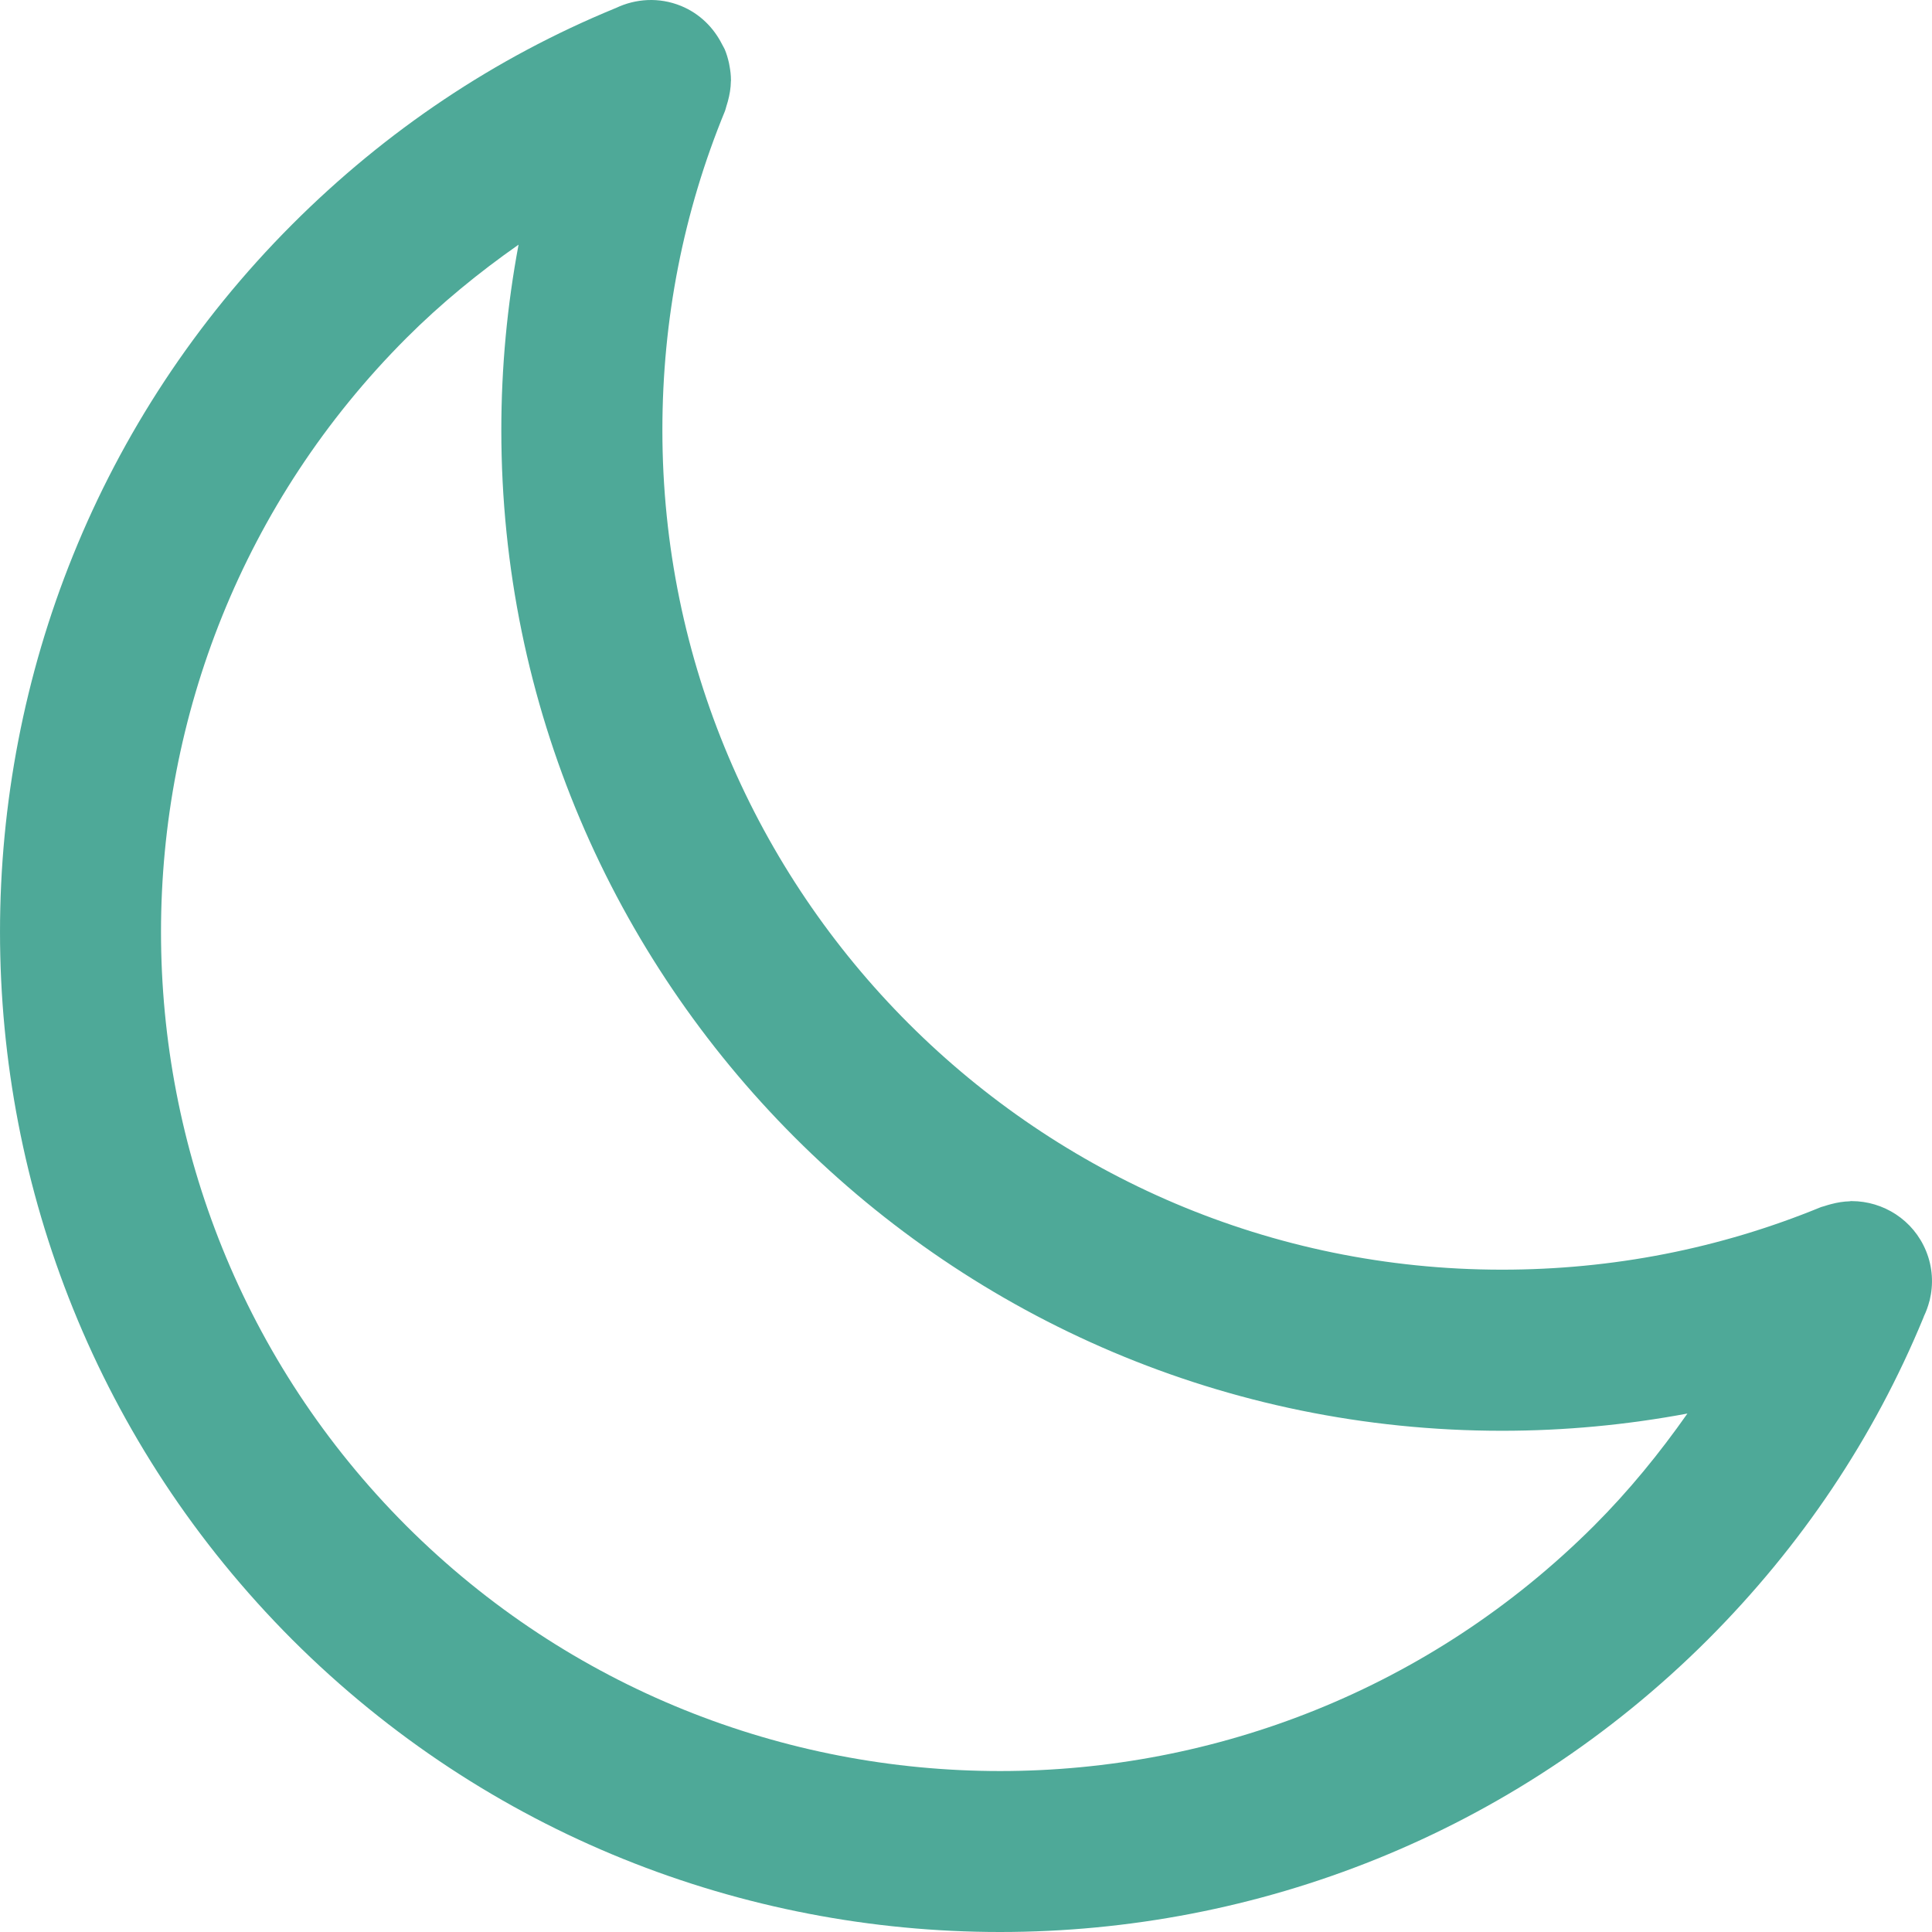
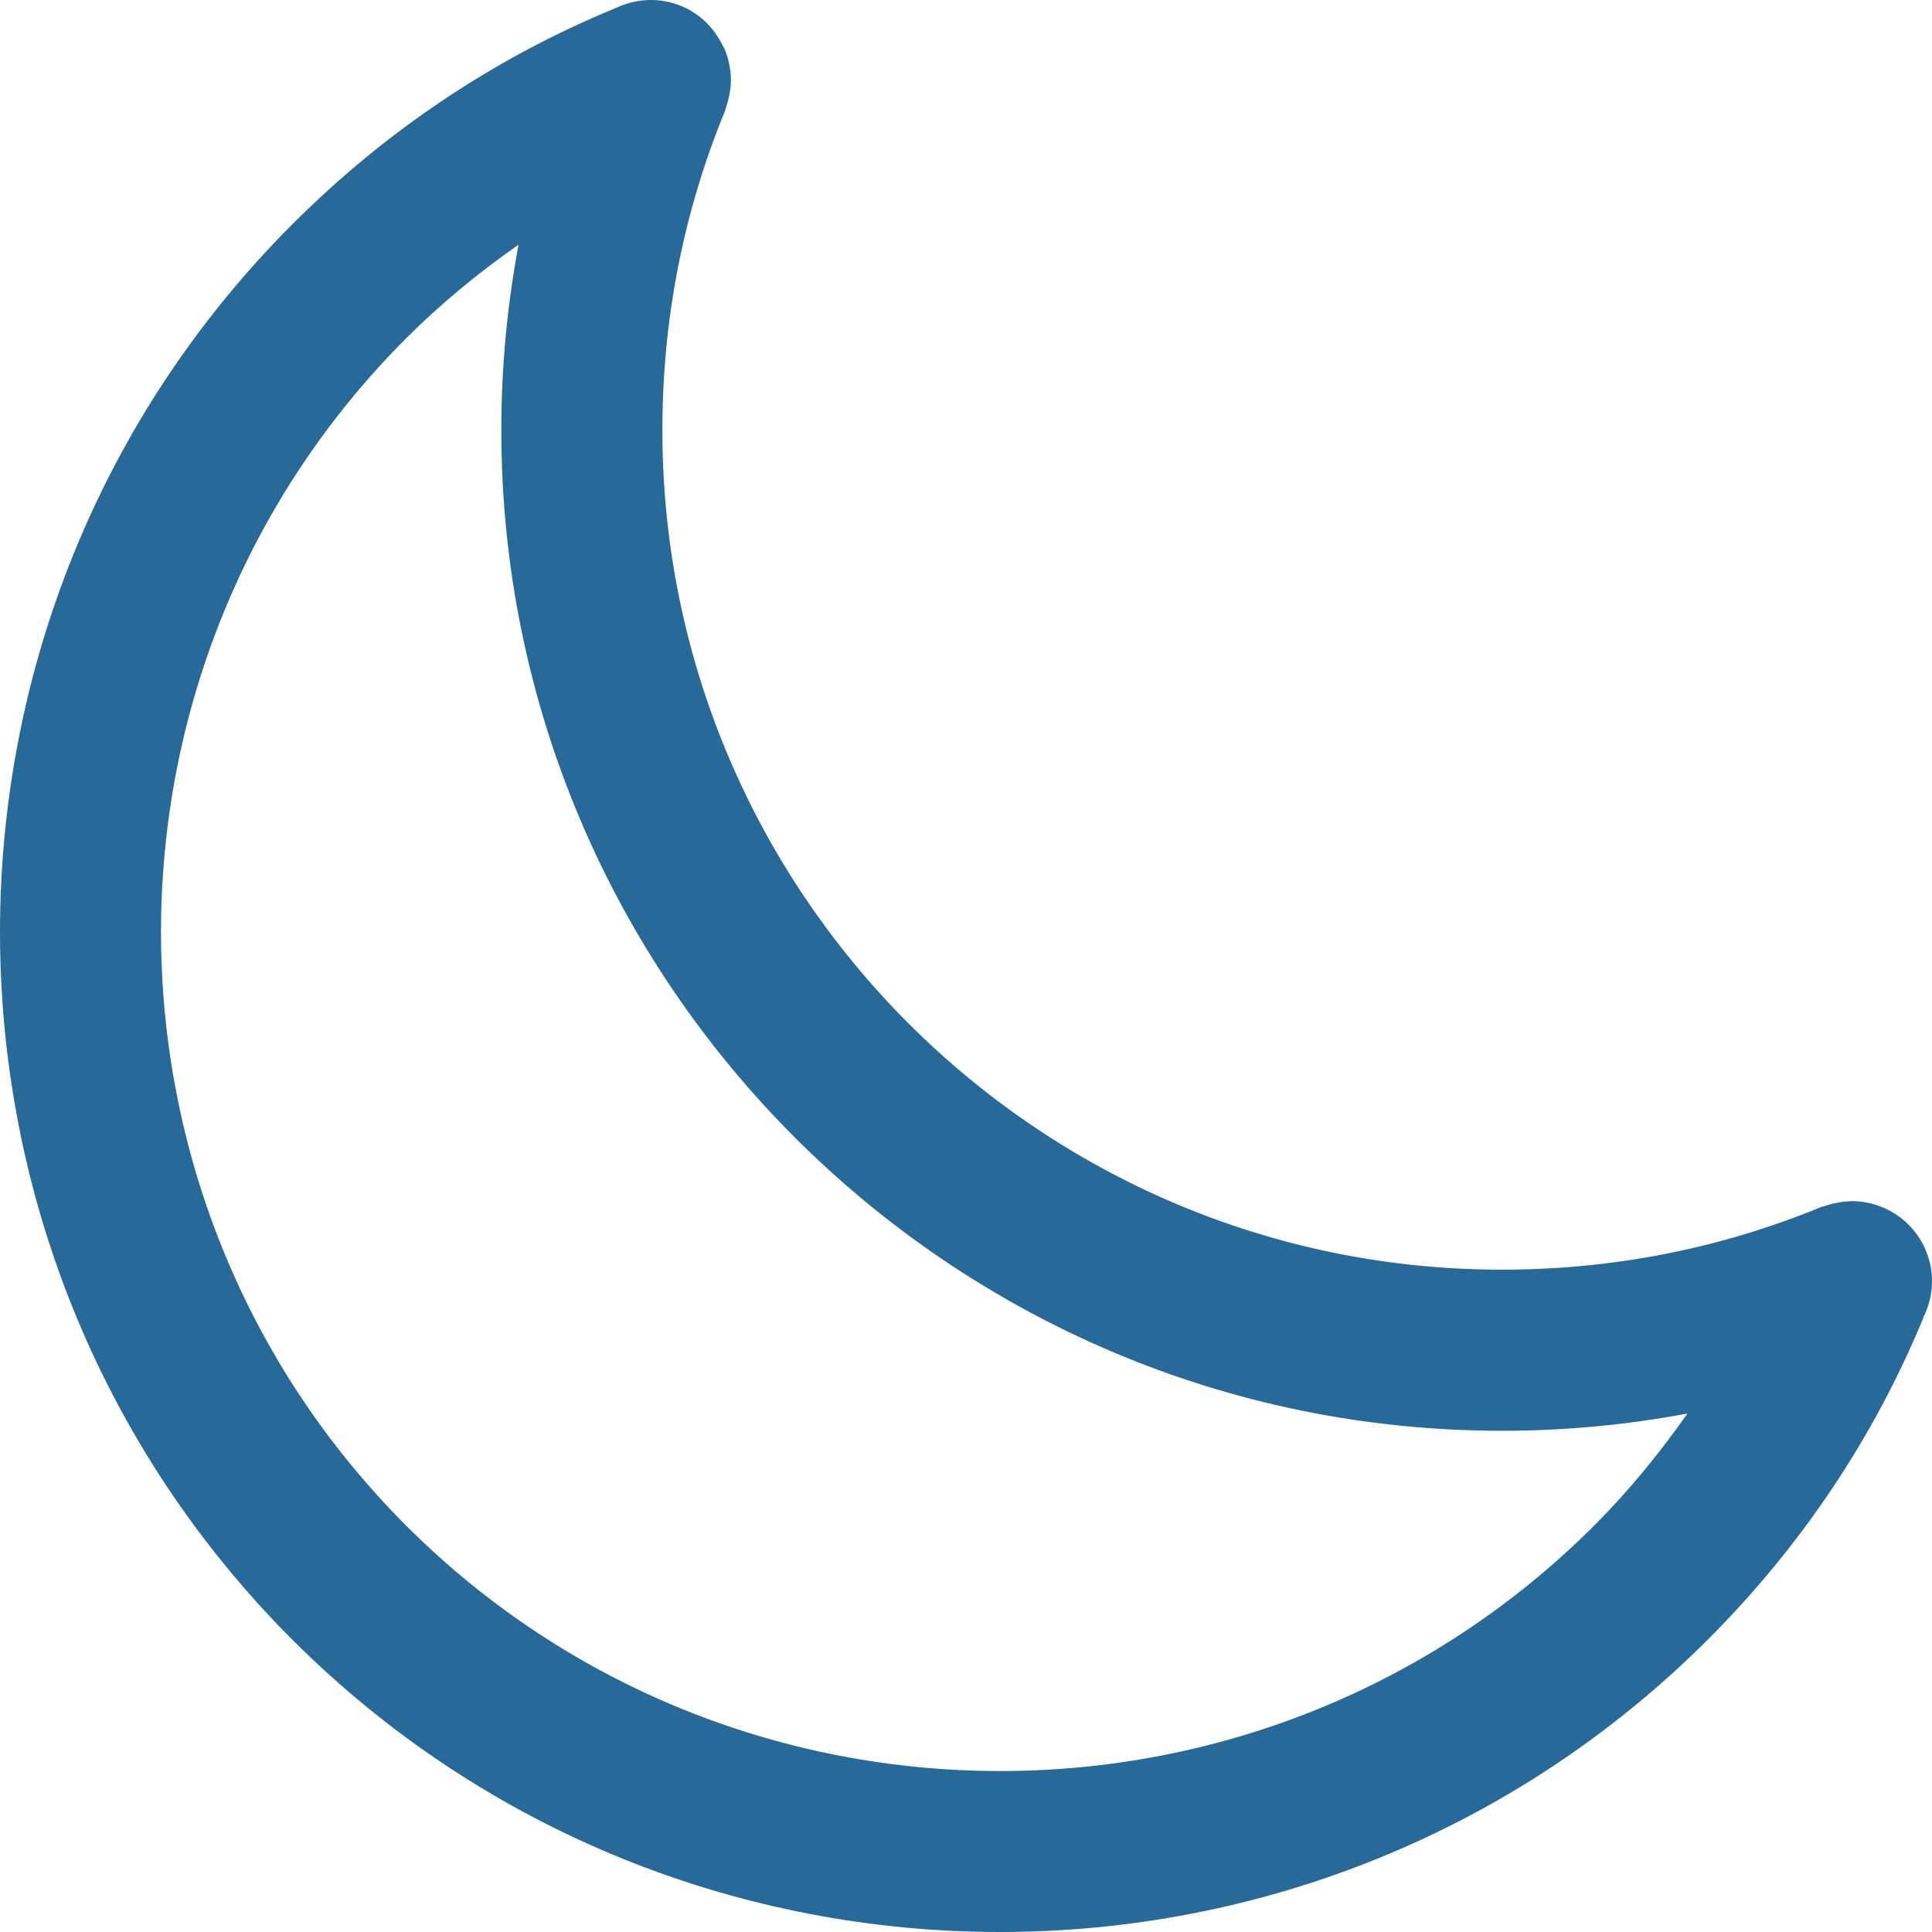
- <svg xmlns="http://www.w3.org/2000/svg" version="1.1" id="Capa_1" x="0px" y="0px" fill="#4ea998" viewBox="0 0 383.852 383.852" style="enable-background:new 0 0 383.852 383.852;" xml:space="preserve">
+ <svg xmlns="http://www.w3.org/2000/svg" version="1.1" id="Capa_1" x="0px" y="0px" fill="#276998" viewBox="0 0 383.852 383.852" style="enable-background:new 0 0 383.852 383.852;" xml:space="preserve">
  <g>
    <g>
      <path d="M382.667,248.54c-2.528-6.168-8.48-9.896-14.776-9.904c-0.032,0-0.064-0.008-0.096-0.008c-0.104,0-0.192,0.04-0.296,0.048    c-1.232,0.032-2.464,0.232-3.688,0.56c-0.456,0.12-0.888,0.24-1.328,0.392c-0.224,0.08-0.456,0.112-0.688,0.2    c-20.072,8.248-41.392,12.432-63.384,12.432c-91.976,0-166.808-74.832-166.808-166.808c0-21.992,4.176-43.312,12.432-63.384    c0.12-0.28,0.16-0.576,0.256-0.864c0.12-0.352,0.224-0.704,0.32-1.072c0.36-1.32,0.584-2.648,0.6-3.976    c0-0.056,0.024-0.112,0.024-0.176c0-0.016-0.008-0.04-0.008-0.056c0-0.96-0.112-1.904-0.288-2.832c-0.04-0.2-0.072-0.4-0.112-0.6    c-0.208-0.92-0.472-1.832-0.84-2.696c-0.144-0.336-0.344-0.624-0.504-0.944c-1.672-3.336-4.44-6.144-8.168-7.672    c-4.36-1.784-9.024-1.464-12.96,0.416c-0.04,0.016-0.088,0.024-0.128,0.048c-23.912,9.832-45.496,24.264-64.152,42.92    c-77.432,77.528-77.432,203.672,0.008,281.216c38.768,38.72,89.68,58.072,140.6,58.072s101.84-19.36,140.616-58.08    c18.592-18.6,33-40.112,42.832-63.944c0.048-0.088,0.064-0.192,0.104-0.288c0.456-0.952,0.824-1.944,1.088-2.976    c0.016-0.08,0.048-0.152,0.072-0.232C384.155,255.18,383.995,251.772,382.667,248.54z M316.691,303.148    c-65.064,64.968-170.92,64.968-235.968,0c-64.976-65.056-64.976-170.912-0.008-235.96c6.944-6.944,14.448-13.064,22.312-18.576    c-2.256,12.064-3.424,24.36-3.424,36.848c0,109.624,89.184,198.808,198.808,198.808c12.48,0,24.784-1.168,36.848-3.424    C329.739,288.7,323.635,296.204,316.691,303.148z" />
    </g>
  </g>
  <g>
</g>
  <g>
</g>
  <g>
</g>
  <g>
</g>
  <g>
</g>
  <g>
</g>
  <g>
</g>
  <g>
</g>
  <g>
</g>
  <g>
</g>
  <g>
</g>
  <g>
</g>
  <g>
</g>
  <g>
</g>
  <g>
</g>
</svg>
